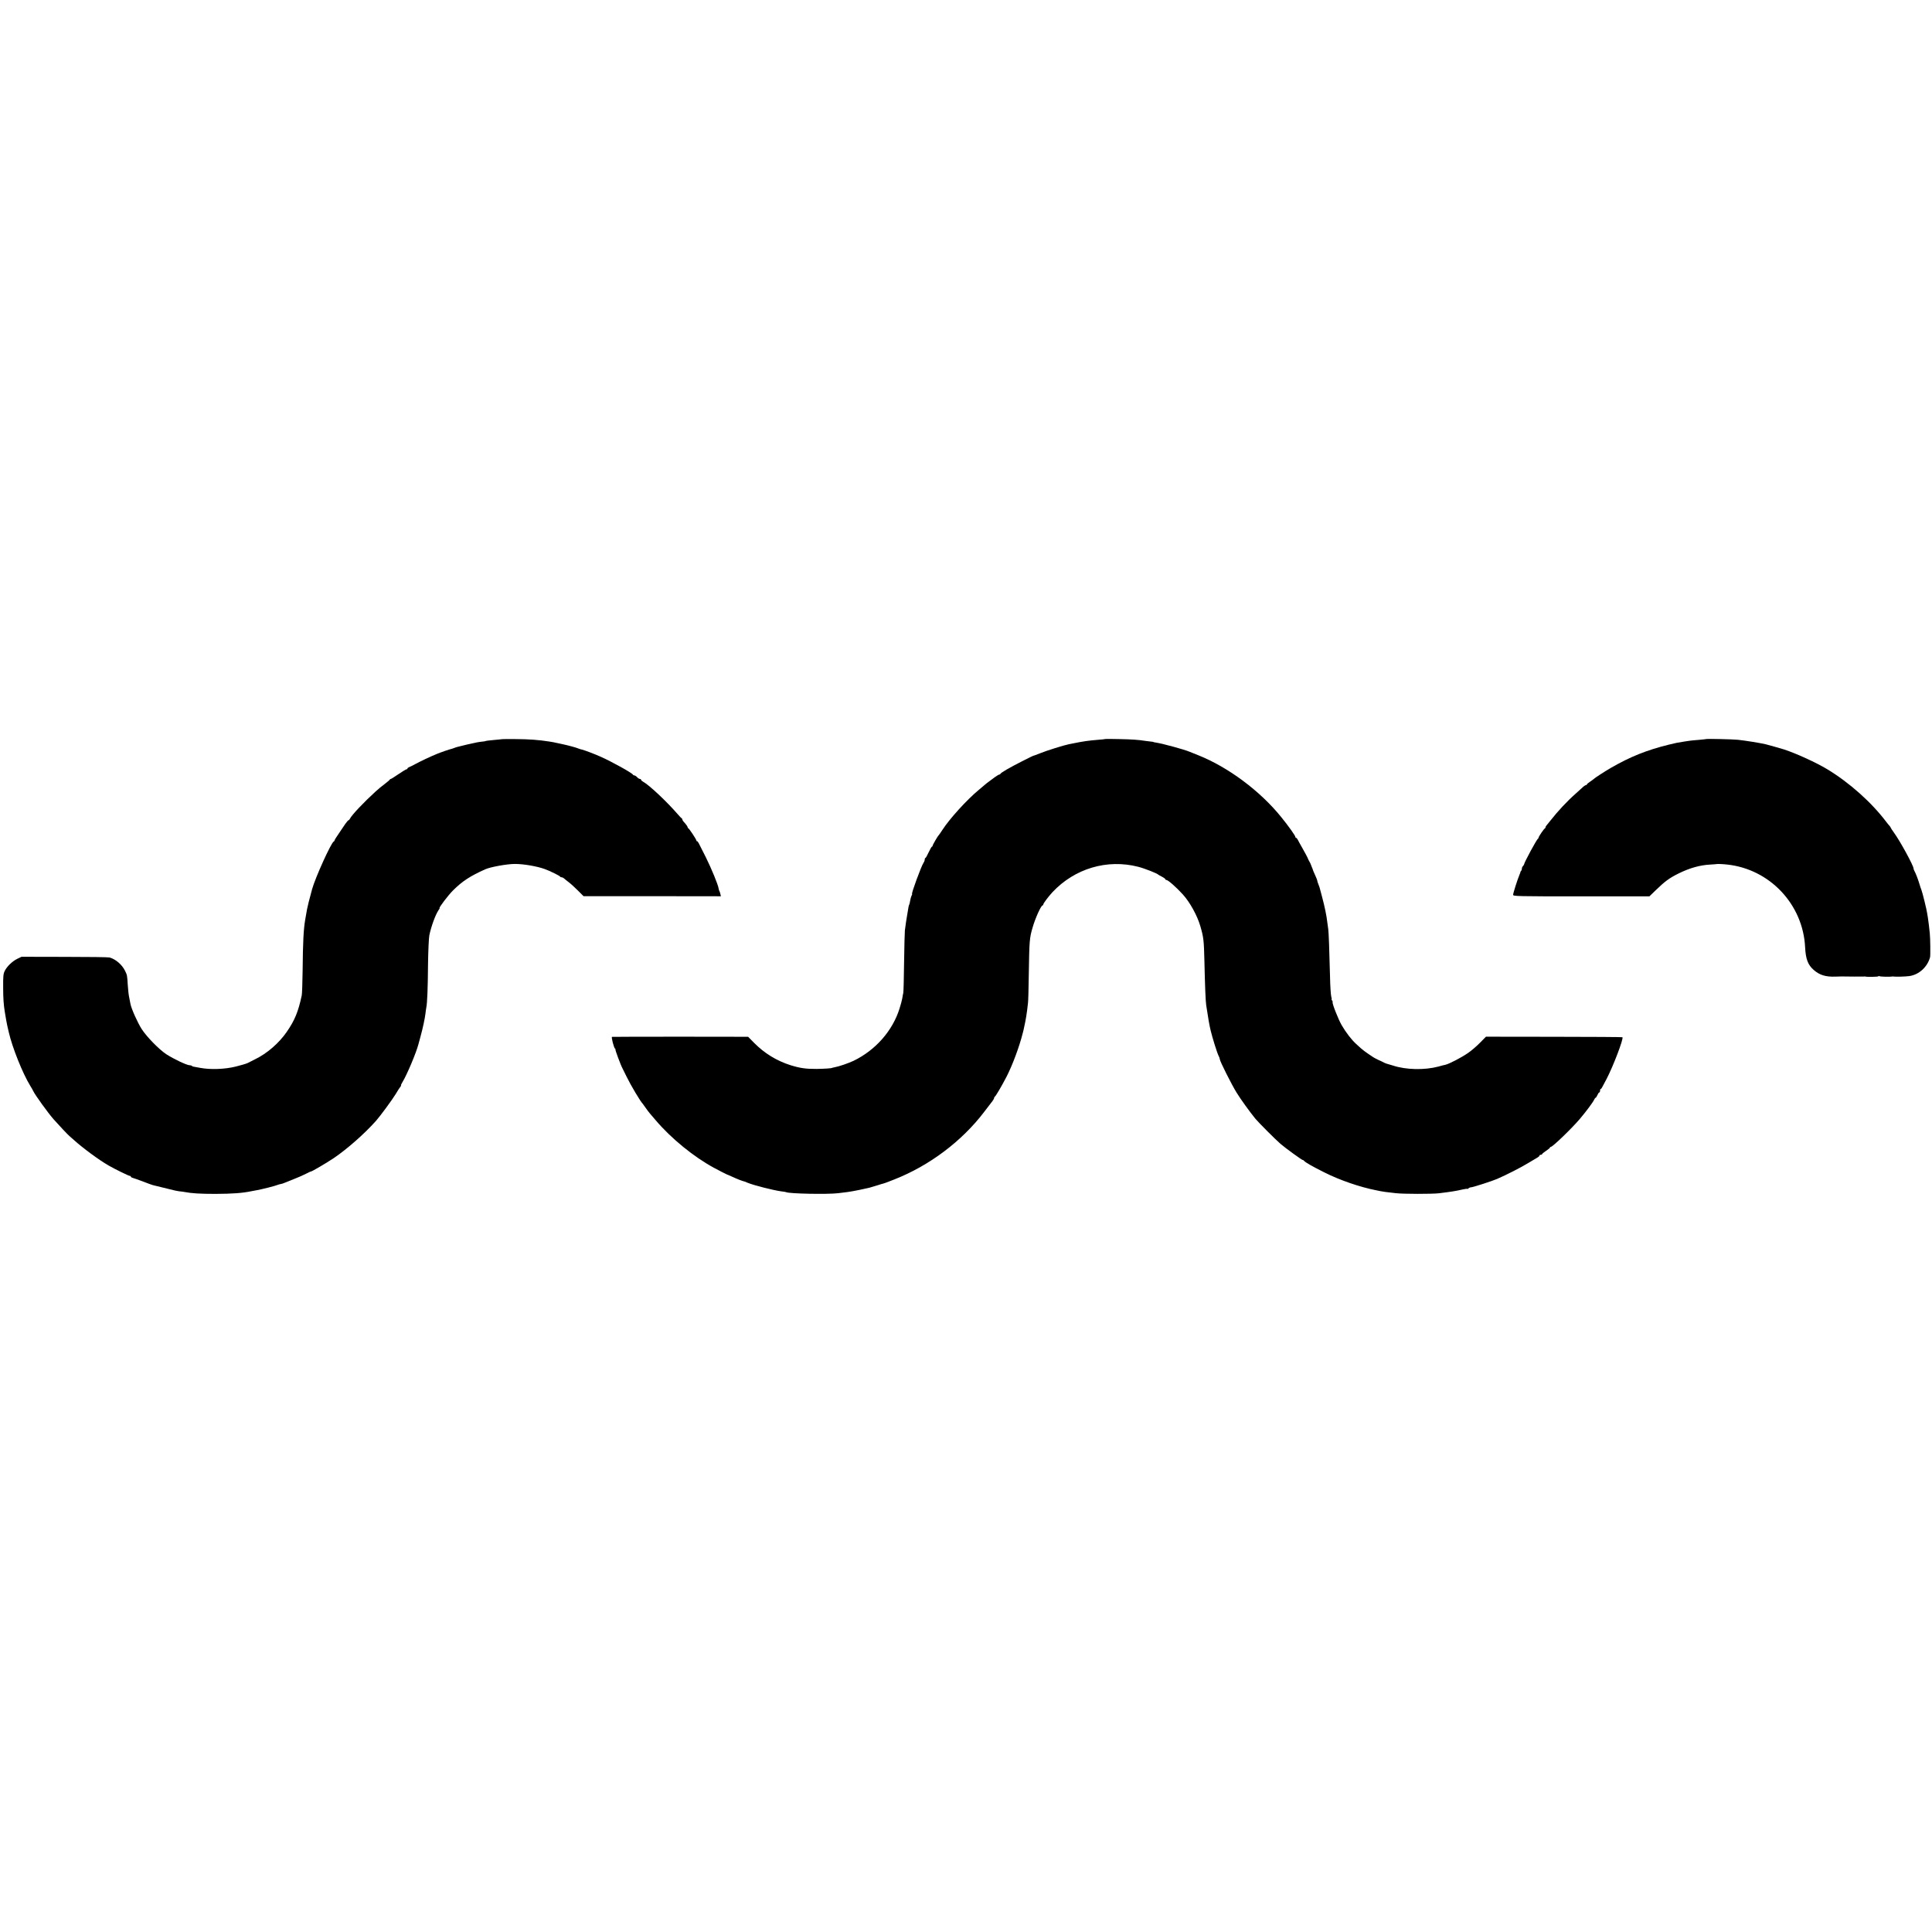
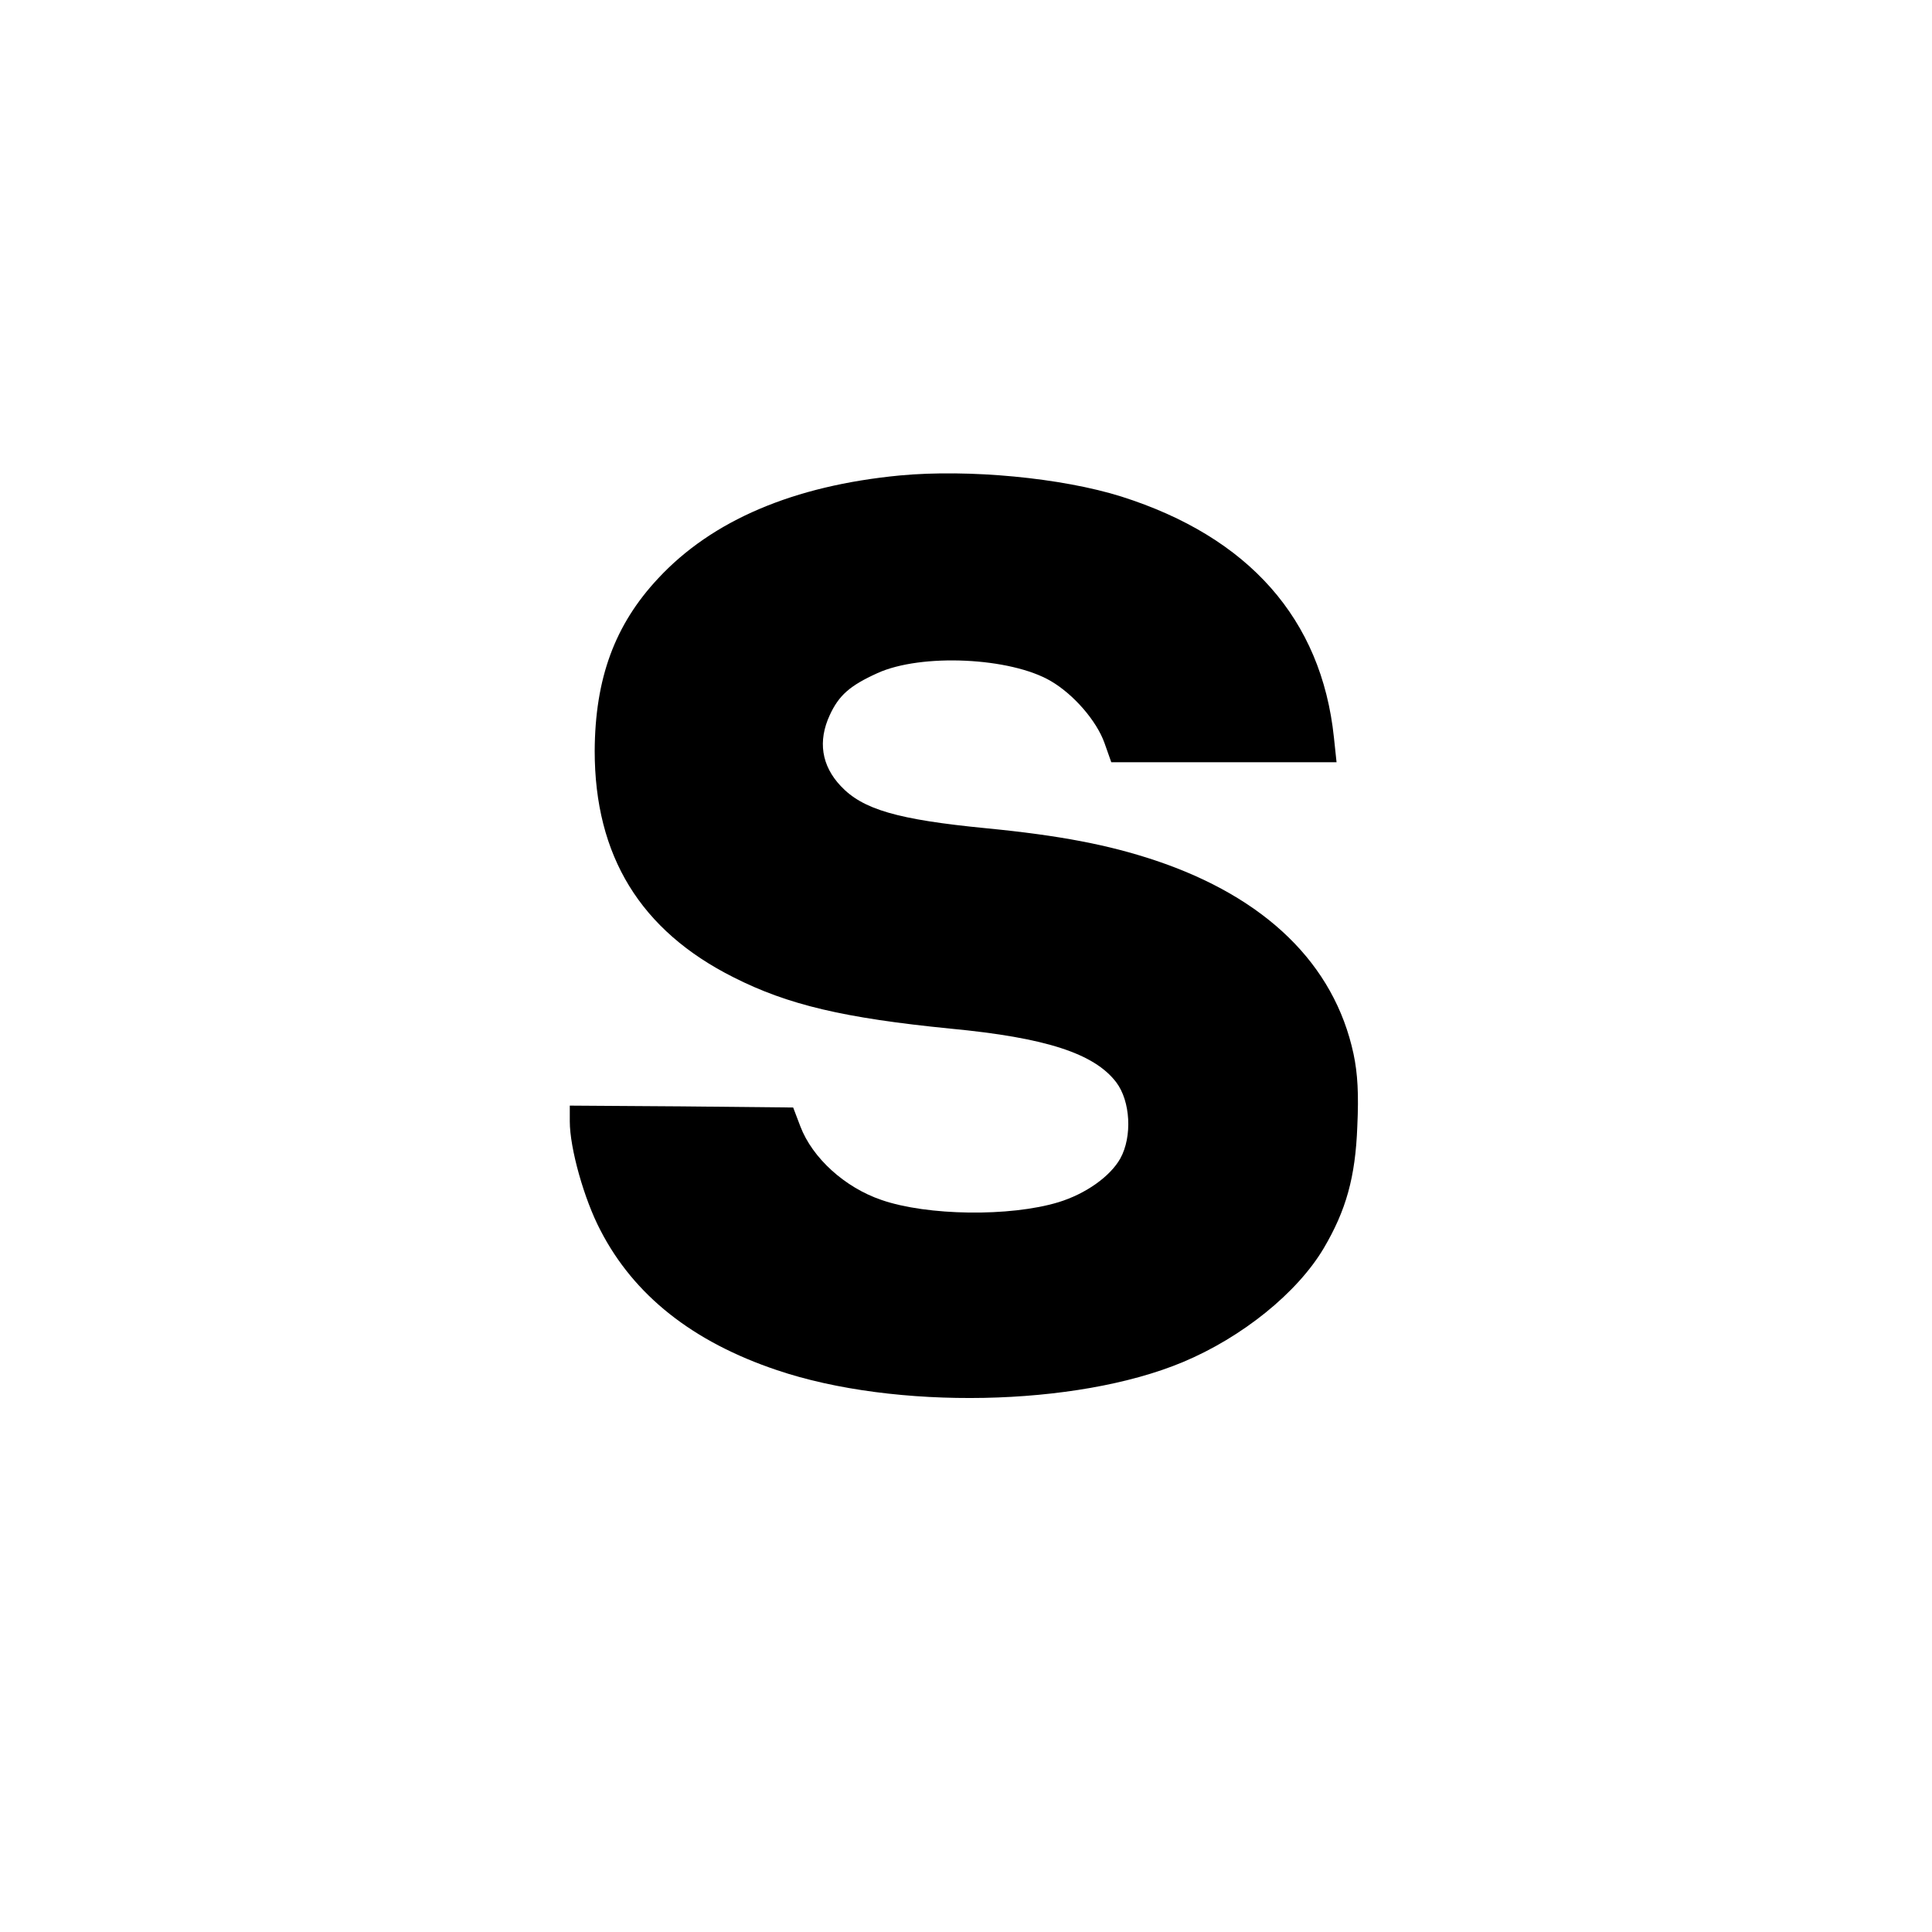
- <svg xmlns="http://www.w3.org/2000/svg" version="1.0" width="2200pt" height="2200pt" viewBox="0 0 2200 2200" preserveAspectRatio="xMidYMid meet">
-   <g transform="translate(0,2200) scale(0.1,-0.1)" fill="#000000" stroke="none">
-     <path d="M5717 13583 c-1 -1 -37 -4 -79 -8 -72 -6 -113 -12 -113 -15 0 -1 -16 -3 -35 -5 -45 -5 -66 -9 -175 -34 -116 -28 -116 -28 -145 -39 -14 -5 -27 -10 -30 -10 -14 -2 -125 -40 -165 -57 -80 -33 -183 -82 -239 -112 -33 -18 -69 -36 -78 -39 -10 -4 -18 -10 -18 -15 0 -5 -5 -9 -11 -9 -6 0 -47 -25 -91 -55 -44 -30 -83 -55 -88 -55 -5 0 -10 -3 -12 -8 -1 -4 -23 -23 -48 -42 -64 -50 -66 -51 -113 -93 -132 -120 -272 -268 -291 -308 -5 -10 -13 -19 -17 -19 -4 0 -21 -19 -37 -42 -16 -24 -50 -73 -75 -111 -26 -37 -47 -71 -47 -76 0 -5 -4 -11 -9 -13 -29 -10 -211 -413 -247 -543 -32 -116 -53 -202 -58 -230 -3 -16 -12 -70 -21 -120 -18 -107 -26 -247 -29 -580 -2 -137 -6 -263 -10 -280 -40 -187 -80 -284 -172 -417 -89 -128 -223 -244 -359 -310 -33 -16 -71 -35 -85 -43 -14 -7 -74 -25 -135 -40 -124 -31 -287 -37 -405 -15 -36 7 -70 13 -77 14 -7 1 -16 5 -19 9 -4 4 -15 7 -25 7 -32 0 -181 71 -265 125 -82 54 -223 198 -280 286 -47 73 -117 230 -128 285 -3 16 -10 50 -15 77 -6 26 -13 89 -16 140 -7 113 -7 113 -31 162 -33 69 -108 134 -177 152 -12 4 -242 7 -512 7 l-490 1 -48 -23 c-58 -29 -117 -86 -143 -138 -16 -33 -19 -60 -18 -184 0 -125 5 -200 19 -285 11 -67 23 -136 29 -160 2 -11 9 -40 15 -65 40 -177 160 -476 246 -615 14 -22 29 -49 34 -60 19 -42 168 -248 231 -320 62 -70 165 -179 180 -191 8 -7 31 -27 50 -44 100 -91 286 -228 395 -291 75 -43 230 -119 243 -119 6 0 12 -4 12 -9 0 -5 10 -11 22 -14 13 -3 66 -22 118 -42 52 -20 102 -38 110 -40 36 -9 218 -54 245 -60 17 -4 44 -9 60 -11 17 -1 44 -5 60 -8 77 -15 175 -21 350 -21 191 1 304 9 405 30 14 3 40 8 59 11 58 10 214 49 241 61 8 3 24 8 35 10 11 1 29 7 40 12 11 5 61 25 110 44 50 19 112 47 139 61 27 14 52 26 57 26 12 0 176 97 259 152 152 103 349 276 481 424 48 54 187 243 225 306 20 35 44 71 52 81 8 9 12 17 8 17 -3 0 4 17 17 38 50 81 156 332 182 432 2 8 13 47 23 85 26 93 51 211 57 265 3 25 7 56 10 70 10 49 17 219 19 490 2 154 9 299 15 330 21 101 69 232 103 283 11 15 17 27 14 27 -13 0 100 149 153 201 103 103 194 163 366 240 59 27 254 62 340 61 100 0 253 -27 338 -58 62 -23 172 -77 175 -86 2 -4 10 -8 17 -8 8 0 20 -6 27 -12 7 -7 31 -26 53 -43 22 -16 69 -59 105 -95 l65 -65 782 0 782 -1 -6 26 c-3 14 -8 30 -12 35 -3 6 -7 18 -8 28 -7 45 -81 225 -146 356 -91 182 -90 181 -99 181 -5 0 -8 4 -8 9 0 12 -81 135 -92 139 -4 2 -8 8 -8 13 0 8 -20 35 -47 64 -7 8 -13 18 -13 23 0 6 -3 12 -7 14 -5 2 -26 23 -47 48 -125 144 -323 330 -392 368 -13 7 -24 17 -24 22 0 6 -6 10 -13 10 -8 0 -22 9 -32 20 -10 11 -24 20 -31 20 -7 0 -14 4 -16 8 -7 19 -242 149 -368 205 -66 30 -189 76 -212 81 -13 2 -34 9 -48 15 -23 10 -126 37 -175 47 -11 2 -30 6 -42 9 -53 12 -69 15 -108 21 -122 19 -228 27 -388 28 -82 1 -149 0 -150 -1z" />
-     <path d="M12588 13585 c-2 -2 -39 -6 -83 -9 -110 -9 -172 -18 -285 -41 -14 -3 -36 -7 -50 -10 -52 -10 -258 -74 -327 -103 -40 -16 -73 -28 -73 -27 0 2 -60 -27 -132 -64 -138 -70 -241 -129 -246 -143 -2 -4 -8 -8 -13 -8 -6 0 -30 -15 -54 -32 -23 -18 -55 -42 -71 -53 -15 -11 -32 -24 -38 -30 -6 -5 -38 -32 -71 -60 -137 -114 -329 -325 -413 -454 -20 -31 -39 -58 -42 -61 -12 -10 -70 -111 -70 -120 0 -6 -3 -10 -7 -10 -5 0 -21 -29 -38 -65 -16 -35 -33 -65 -37 -65 -5 0 -8 -8 -8 -18 0 -10 -6 -26 -14 -37 -26 -39 -142 -355 -130 -355 3 0 0 -9 -6 -19 -5 -11 -13 -37 -16 -58 -3 -21 -8 -41 -11 -45 -5 -9 -10 -34 -18 -88 -3 -20 -8 -47 -10 -60 -5 -25 -11 -71 -21 -145 -2 -22 -7 -184 -9 -360 -2 -176 -6 -333 -9 -350 -4 -16 -9 -46 -12 -65 -3 -19 -17 -71 -31 -115 -79 -253 -273 -473 -522 -594 -59 -28 -169 -66 -221 -75 -14 -3 -25 -5 -25 -6 0 -5 -93 -11 -175 -12 -122 -1 -191 9 -300 43 -157 50 -295 135 -411 252 l-70 71 -772 1 c-425 0 -775 -1 -778 -2 -10 -4 22 -127 35 -135 6 -4 8 -8 4 -8 -6 0 59 -177 81 -217 5 -10 26 -52 46 -93 49 -101 160 -287 185 -310 3 -3 17 -23 32 -45 15 -22 38 -52 50 -66 13 -15 42 -49 65 -76 175 -206 432 -416 663 -541 51 -28 145 -76 150 -77 3 0 23 -9 45 -19 72 -33 120 -52 155 -61 3 -1 19 -7 35 -14 67 -28 292 -85 380 -97 28 -3 52 -7 56 -9 29 -18 473 -27 594 -12 33 4 80 10 105 13 25 3 87 14 139 25 51 12 101 22 110 24 9 2 46 13 84 25 37 12 73 23 80 24 6 2 21 7 32 11 11 4 52 20 90 35 397 156 768 434 1023 770 40 52 81 106 92 120 11 14 20 30 20 37 0 6 4 13 8 15 10 4 79 122 133 226 70 137 146 342 185 497 4 17 8 32 9 35 4 16 15 69 20 95 3 17 7 41 10 55 2 14 7 48 11 75 3 28 8 66 10 85 3 19 7 166 9 325 6 383 8 415 44 535 30 105 96 250 113 250 4 0 8 5 8 11 0 12 58 89 104 139 254 271 623 380 976 290 72 -18 216 -75 230 -90 3 -3 22 -14 43 -24 20 -11 37 -23 37 -28 0 -4 5 -8 11 -8 19 0 112 -81 189 -166 79 -87 163 -239 198 -359 38 -130 41 -161 47 -405 6 -269 13 -449 20 -495 20 -136 38 -238 51 -290 21 -87 74 -256 90 -287 8 -14 14 -32 14 -39 0 -22 137 -294 192 -382 48 -78 151 -220 214 -297 33 -40 232 -240 285 -285 54 -47 247 -187 255 -185 4 1 10 -3 13 -8 9 -15 102 -68 231 -132 176 -89 407 -168 591 -204 8 -2 30 -6 49 -10 36 -7 53 -9 175 -23 88 -10 410 -10 490 -1 138 17 196 26 268 43 31 7 57 10 57 7 0 -3 5 -1 12 6 7 7 20 12 30 12 19 0 237 70 295 95 104 45 277 133 351 179 46 28 95 57 108 64 13 7 24 17 24 23 0 5 7 9 15 9 8 0 15 3 15 8 0 4 21 21 45 37 25 17 45 33 45 38 0 4 4 7 9 7 21 0 238 209 332 320 72 85 147 186 161 216 6 13 14 24 18 24 4 0 13 14 20 30 7 17 16 30 21 30 5 0 9 9 9 20 0 11 3 20 8 20 4 0 12 10 18 23 7 12 28 54 49 92 74 142 195 458 180 474 -3 2 -354 5 -780 5 l-774 1 -67 -68 c-36 -37 -98 -91 -138 -118 -70 -49 -213 -124 -258 -134 -13 -2 -48 -11 -78 -20 -159 -42 -370 -38 -520 12 -25 8 -52 16 -61 18 -9 2 -25 8 -35 13 -11 6 -41 21 -69 33 -27 13 -54 27 -60 32 -5 4 -30 21 -55 37 -25 16 -61 44 -82 62 -20 18 -44 41 -55 50 -54 49 -116 130 -165 214 -38 65 -112 253 -103 262 2 3 0 11 -6 19 -6 7 -9 13 -6 13 3 0 1 15 -4 33 -5 17 -12 122 -14 232 -7 288 -15 507 -20 534 -2 13 -7 49 -11 80 -8 74 -29 175 -60 291 -14 52 -27 100 -28 105 -2 6 -8 23 -14 38 -7 16 -12 33 -12 38 0 6 -11 35 -25 65 -14 30 -25 56 -25 59 0 2 -5 16 -12 32 -6 15 -12 30 -13 33 0 3 -7 16 -15 30 -8 14 -15 27 -15 30 -1 7 -47 94 -80 150 -14 25 -31 55 -37 68 -6 12 -15 22 -20 22 -4 0 -8 5 -8 11 0 13 -77 122 -160 224 -239 297 -604 569 -945 705 -44 17 -89 36 -100 40 -58 25 -300 91 -380 104 -16 2 -30 5 -30 6 0 2 -11 4 -25 5 -14 1 -43 5 -65 8 -82 13 -154 18 -302 21 -84 2 -154 2 -155 1z" />
-     <path d="M19427 13584 c-1 -1 -38 -5 -82 -9 -44 -3 -91 -8 -105 -10 -14 -2 -41 -7 -60 -9 -79 -12 -98 -16 -175 -35 -253 -62 -441 -138 -660 -264 -69 -40 -185 -115 -195 -126 -3 -4 -22 -17 -42 -31 -21 -14 -38 -28 -38 -32 0 -5 -4 -8 -10 -8 -5 0 -18 -8 -29 -17 -10 -10 -49 -45 -86 -78 -100 -88 -204 -200 -290 -309 -16 -21 -36 -45 -42 -52 -7 -7 -13 -17 -13 -22 0 -6 -3 -12 -7 -14 -12 -5 -73 -95 -73 -106 0 -6 -4 -12 -8 -14 -13 -5 -156 -270 -157 -290 0 -4 -6 -13 -12 -19 -7 -7 -13 -20 -13 -29 0 -9 -3 -20 -7 -24 -5 -4 -8 -11 -9 -14 0 -4 -5 -18 -11 -32 -23 -54 -73 -212 -73 -229 0 -17 39 -18 776 -18 l776 0 68 66 c107 104 158 142 265 195 126 62 243 95 360 101 39 2 72 5 75 6 11 2 67 0 120 -6 484 -53 861 -454 885 -940 7 -137 32 -202 98 -260 66 -58 136 -80 247 -76 30 1 62 2 70 2 52 -2 247 -2 255 -1 6 1 12 2 15 0 17 -6 150 -4 150 3 0 5 5 5 11 1 10 -6 118 -9 144 -4 6 2 13 1 18 0 17 -4 135 -1 177 5 111 15 207 102 238 215 5 19 3 211 -3 270 -6 60 -15 138 -21 175 -3 17 -7 41 -9 55 -5 39 -55 243 -65 265 -5 11 -16 45 -25 75 -17 56 -39 112 -55 142 -6 10 -10 22 -10 28 0 32 -154 314 -222 407 -21 29 -38 55 -38 58 0 4 -6 12 -12 19 -7 7 -24 28 -38 46 -167 222 -421 449 -675 602 -123 74 -352 179 -490 224 -18 6 -190 55 -205 58 -73 17 -223 41 -320 52 -54 6 -358 13 -363 8z" />
+ <svg xmlns="http://www.w3.org/2000/svg" version="1.0" width="512pt" height="512pt" viewBox="0 0 512 512" preserveAspectRatio="xMidYMid meet">
+   <g transform="translate(0,512) scale(0.1,-0.1)" fill="#000000" stroke="none">
+     <path d="M2385 3860 c-282 -27 -498 -119 -641 -273 -115 -123 -167 -265 -168 -457 0 -278 121 -476 368 -600 144 -73 293 -108 575 -136 253 -24 381 -66 439 -142 38 -50 43 -144 11 -202 -27 -48 -92 -94 -164 -116 -128 -39 -348 -36 -469 6 -97 33 -183 111 -215 195 l-19 50 -296 3 -296 2 0 -42 c0 -71 38 -206 81 -288 89 -173 245 -296 468 -371 313 -106 792 -97 1075 21 158 66 304 184 374 302 59 100 84 188 89 323 4 86 1 140 -10 192 -51 238 -233 415 -526 513 -123 41 -252 66 -447 85 -236 23 -328 50 -386 112 -51 54 -61 119 -29 188 24 52 53 78 126 111 116 53 353 42 460 -21 60 -35 121 -105 142 -164 l18 -51 299 0 298 0 -7 66 c-33 314 -226 531 -563 638 -159 50 -405 73 -587 56z" />
  </g>
</svg>
